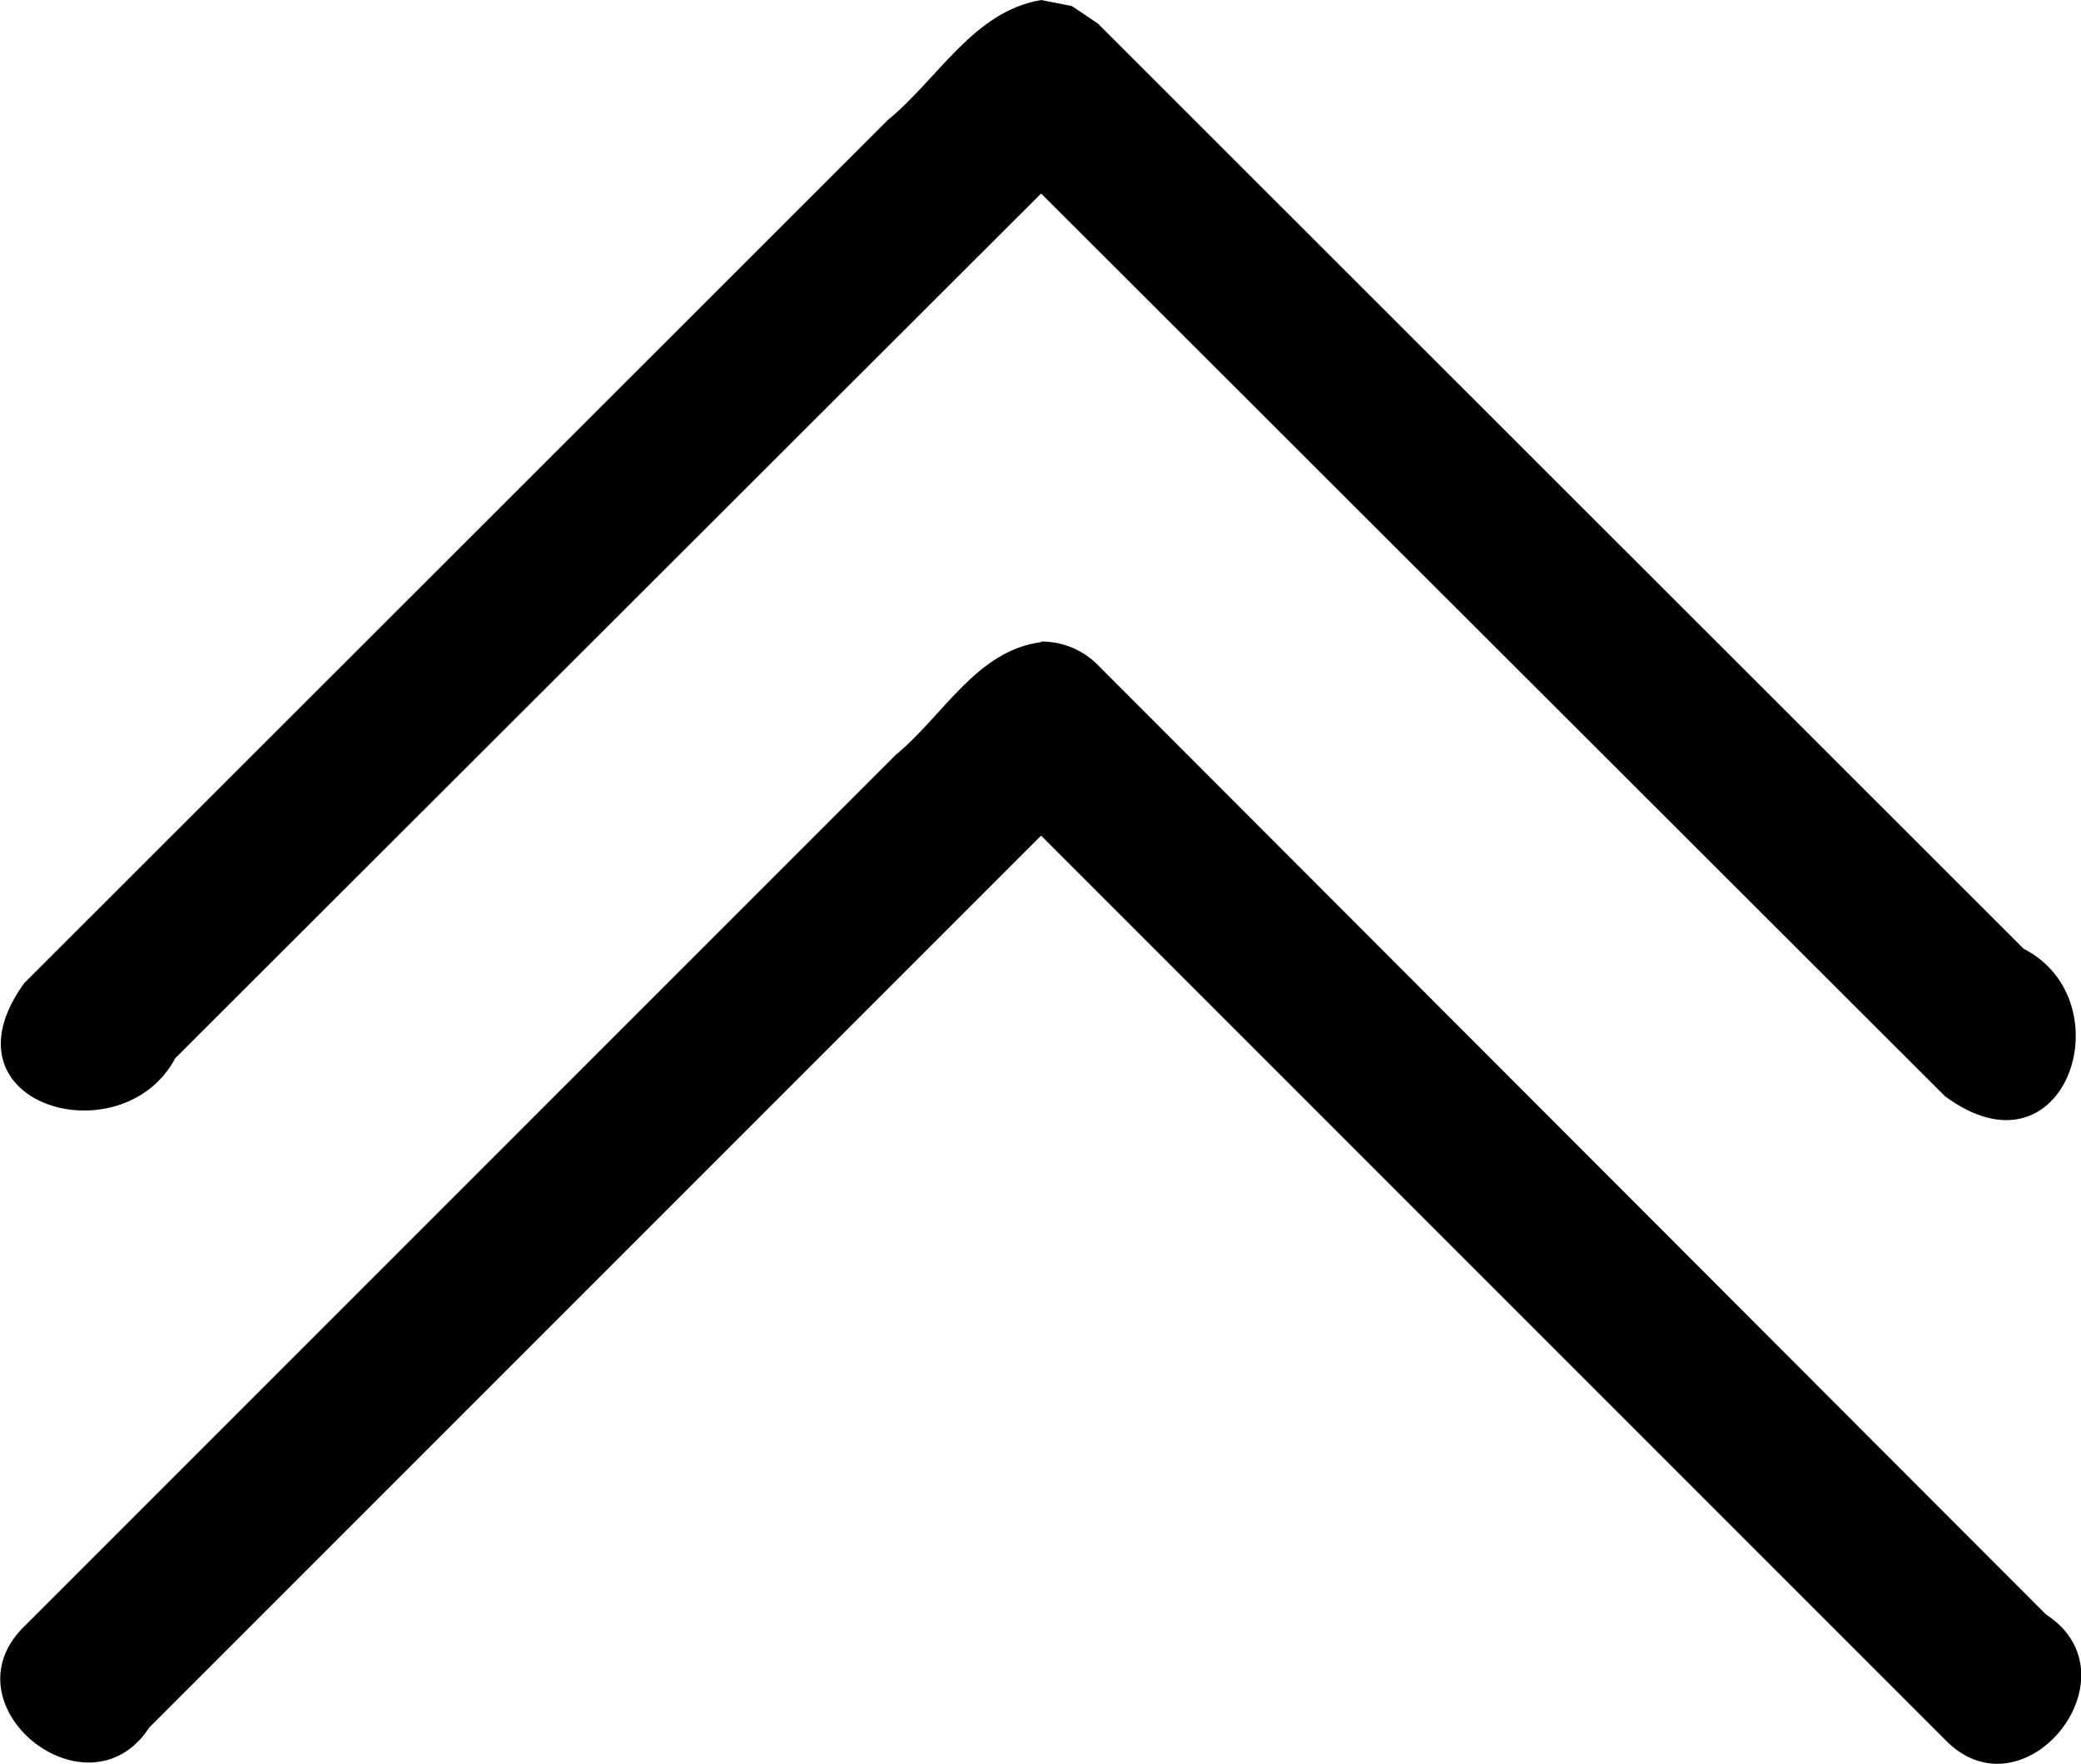
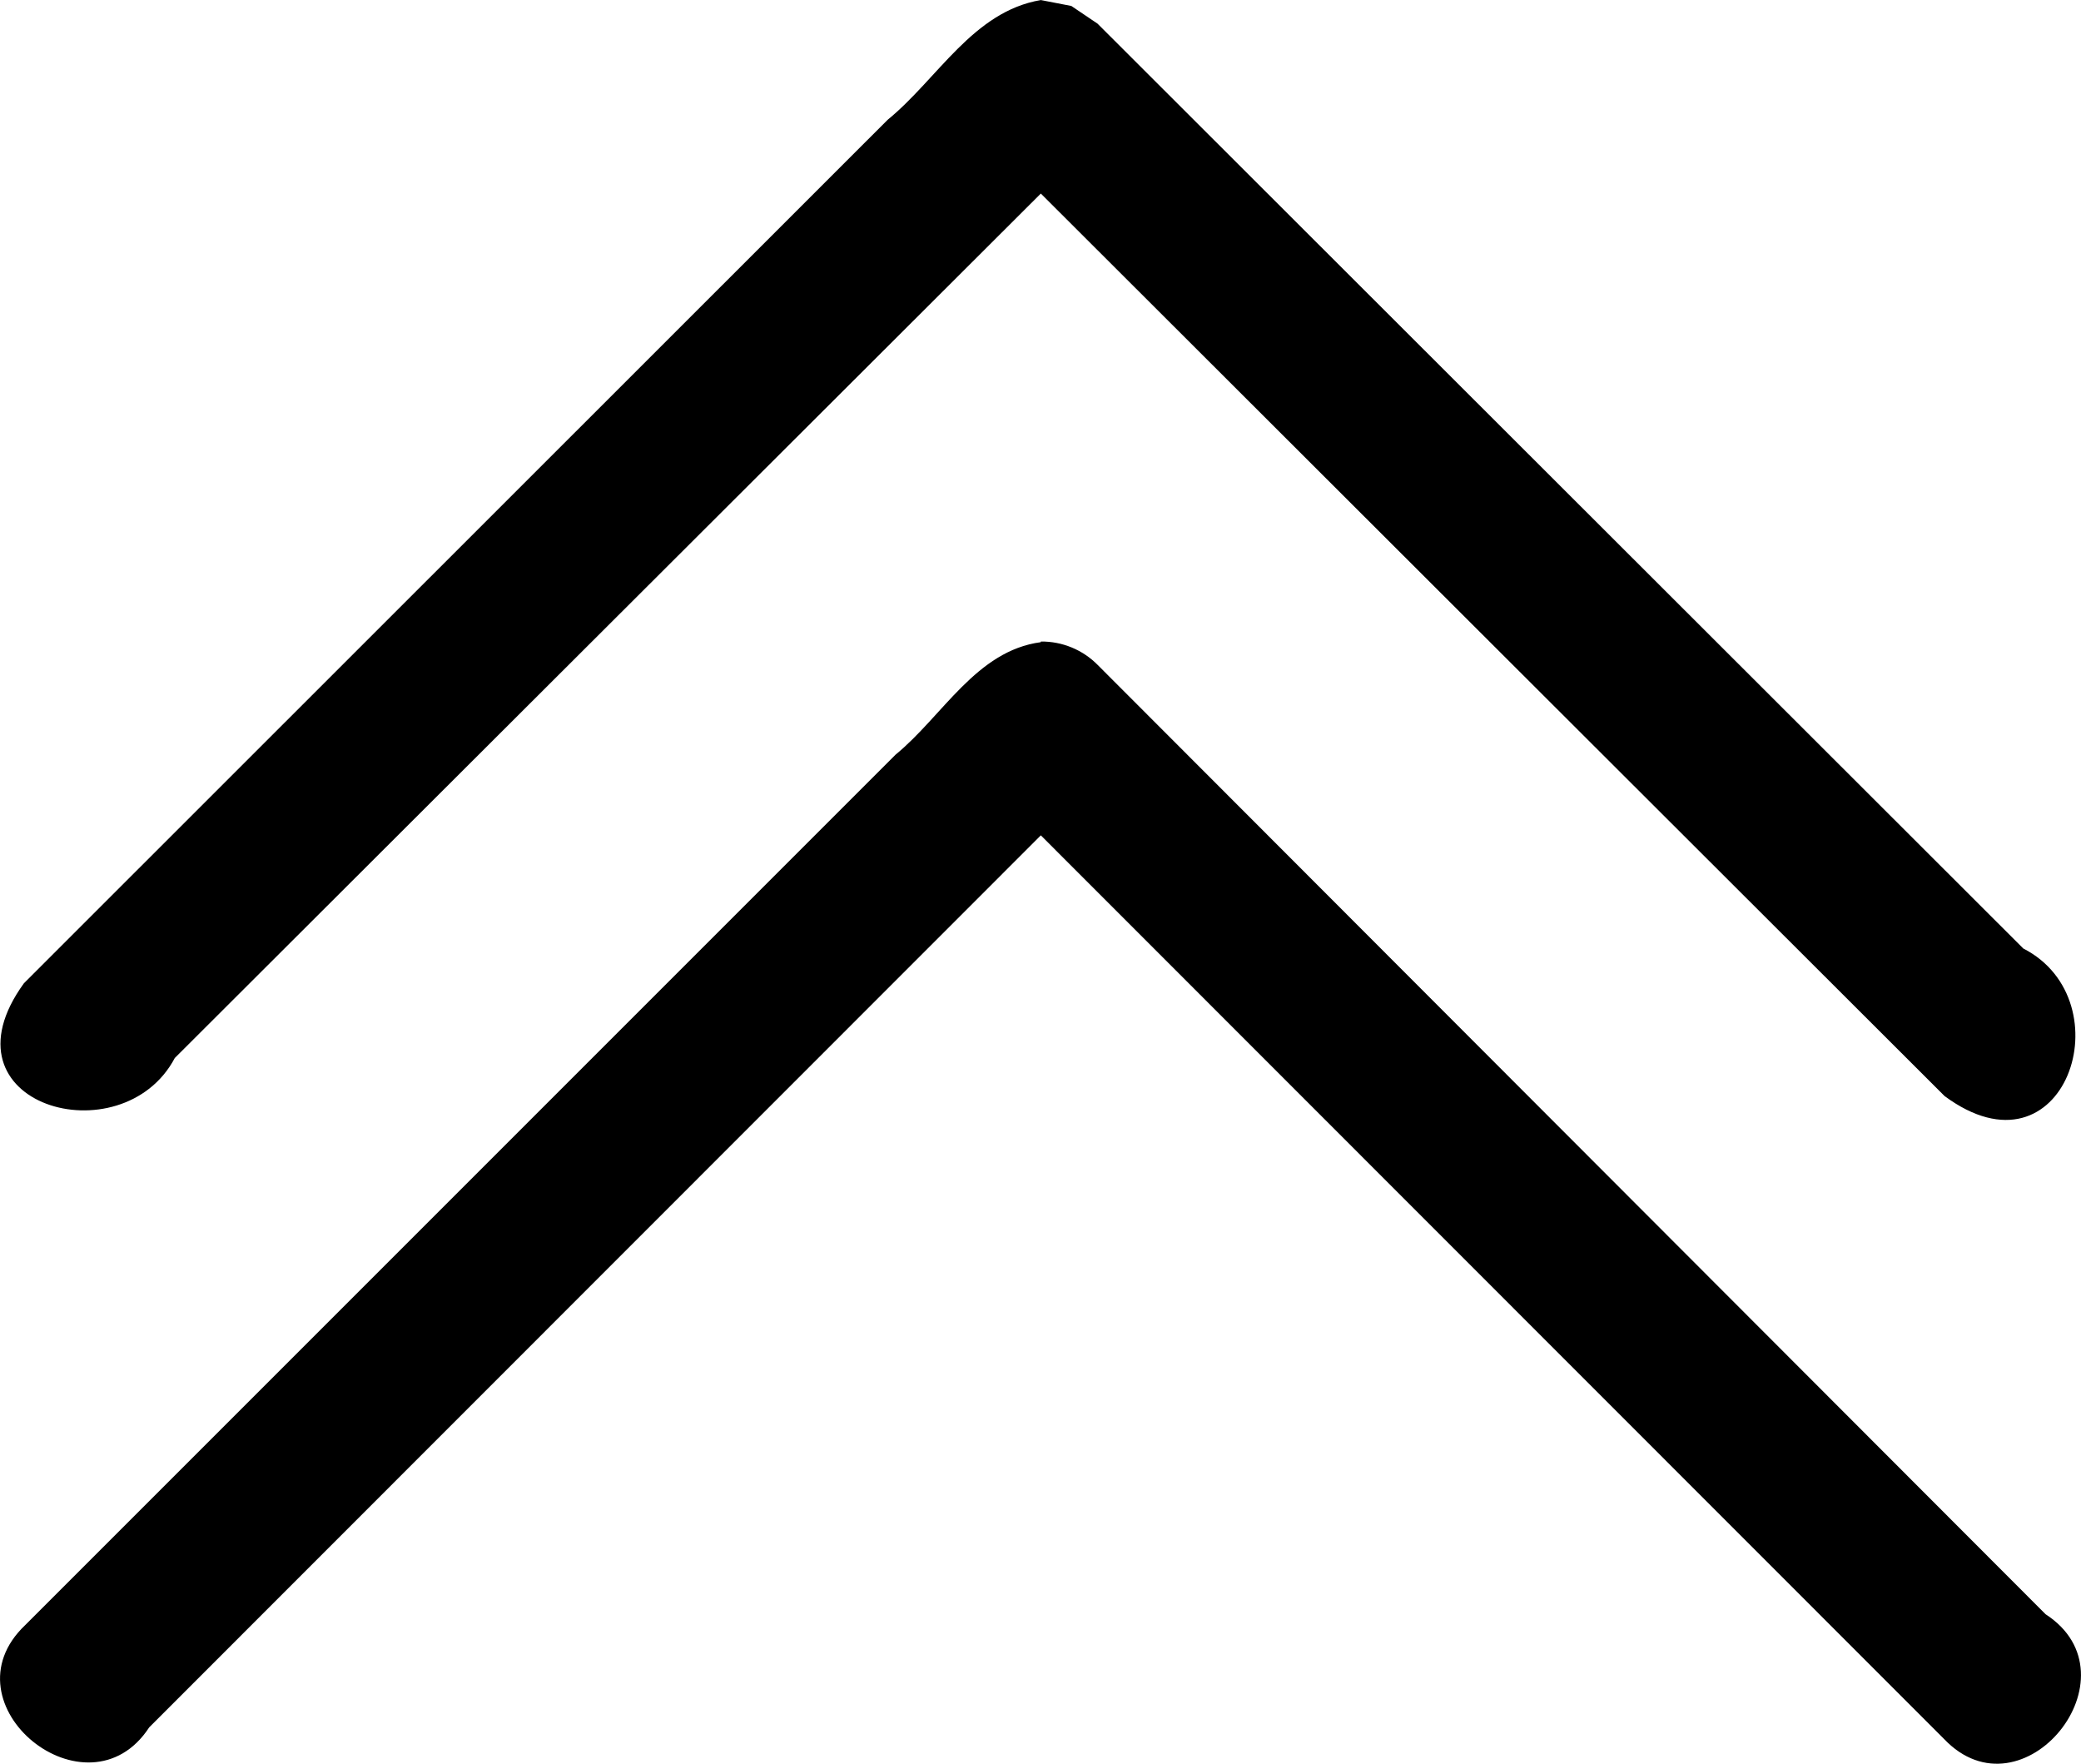
- <svg xmlns="http://www.w3.org/2000/svg" xml:space="preserve" width="13.009" height="11.025" viewBox="0 0 3.442 2.917">
-   <path d="M1.722 0c-.112.019-.17.13-.253.198L.04 1.626c-.146.202.162.289.25.124L1.722.32l1.495 1.493c.199.147.3-.157.13-.244L1.816.039 1.773.01zm0 1.062c-.107.014-.162.122-.24.186l-1.44 1.44c-.138.131.103.325.205.169l1.475-1.475 1.494 1.494c.13.137.325-.104.168-.206L1.816 1.1a.13.13 0 0 0-.094-.039" />
+ <svg xmlns="http://www.w3.org/2000/svg" xml:space="preserve" width="23.983" height="20.326" viewBox="0 0 6.346 5.378">
+   <path d="M3.174 0c-.207.035-.314.24-.467.365L.073 2.998c-.27.372.299.532.46.228L3.174.59 5.93 3.342c.367.271.553-.29.24-.45L3.347.072l-.08-.054Zm0 1.958c-.197.026-.299.225-.443.343L.077 4.955c-.255.242.19.6.378.312l2.719-2.72 2.754 2.755c.24.253.6-.192.31-.38l-2.89-2.894a.24.24 0 0 0-.174-.072" style="stroke-width:1.844" />
</svg>
